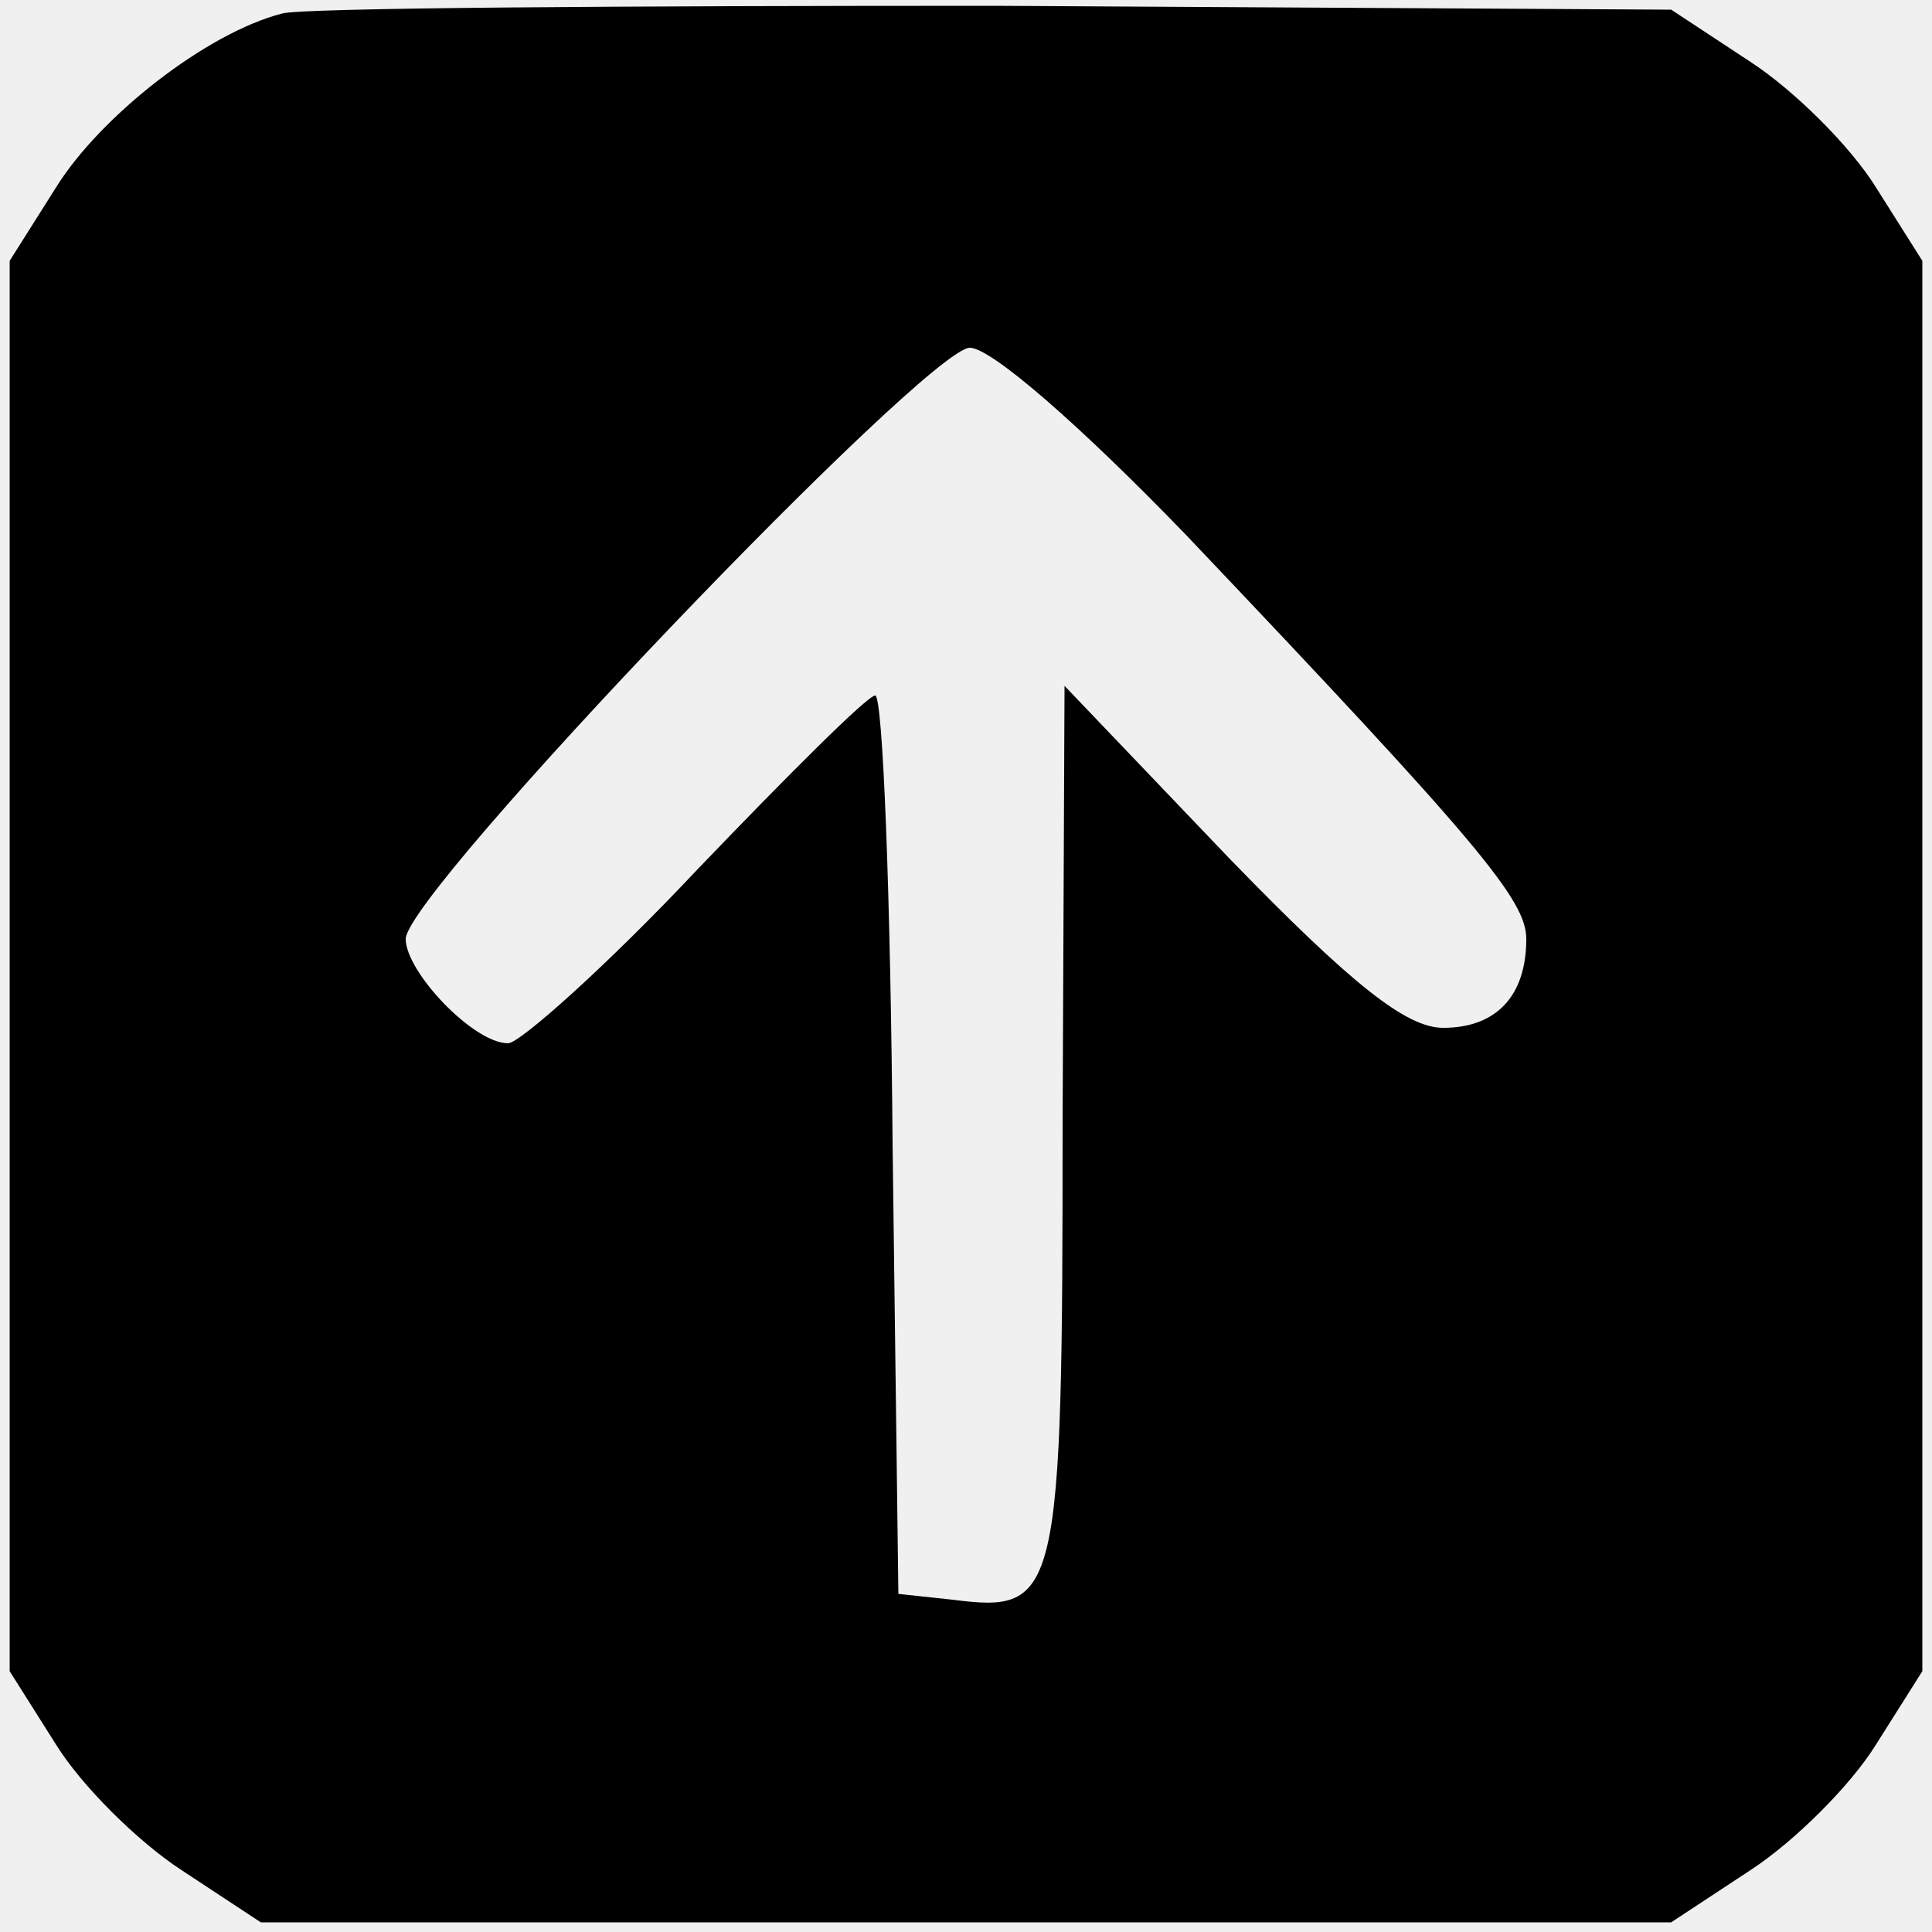
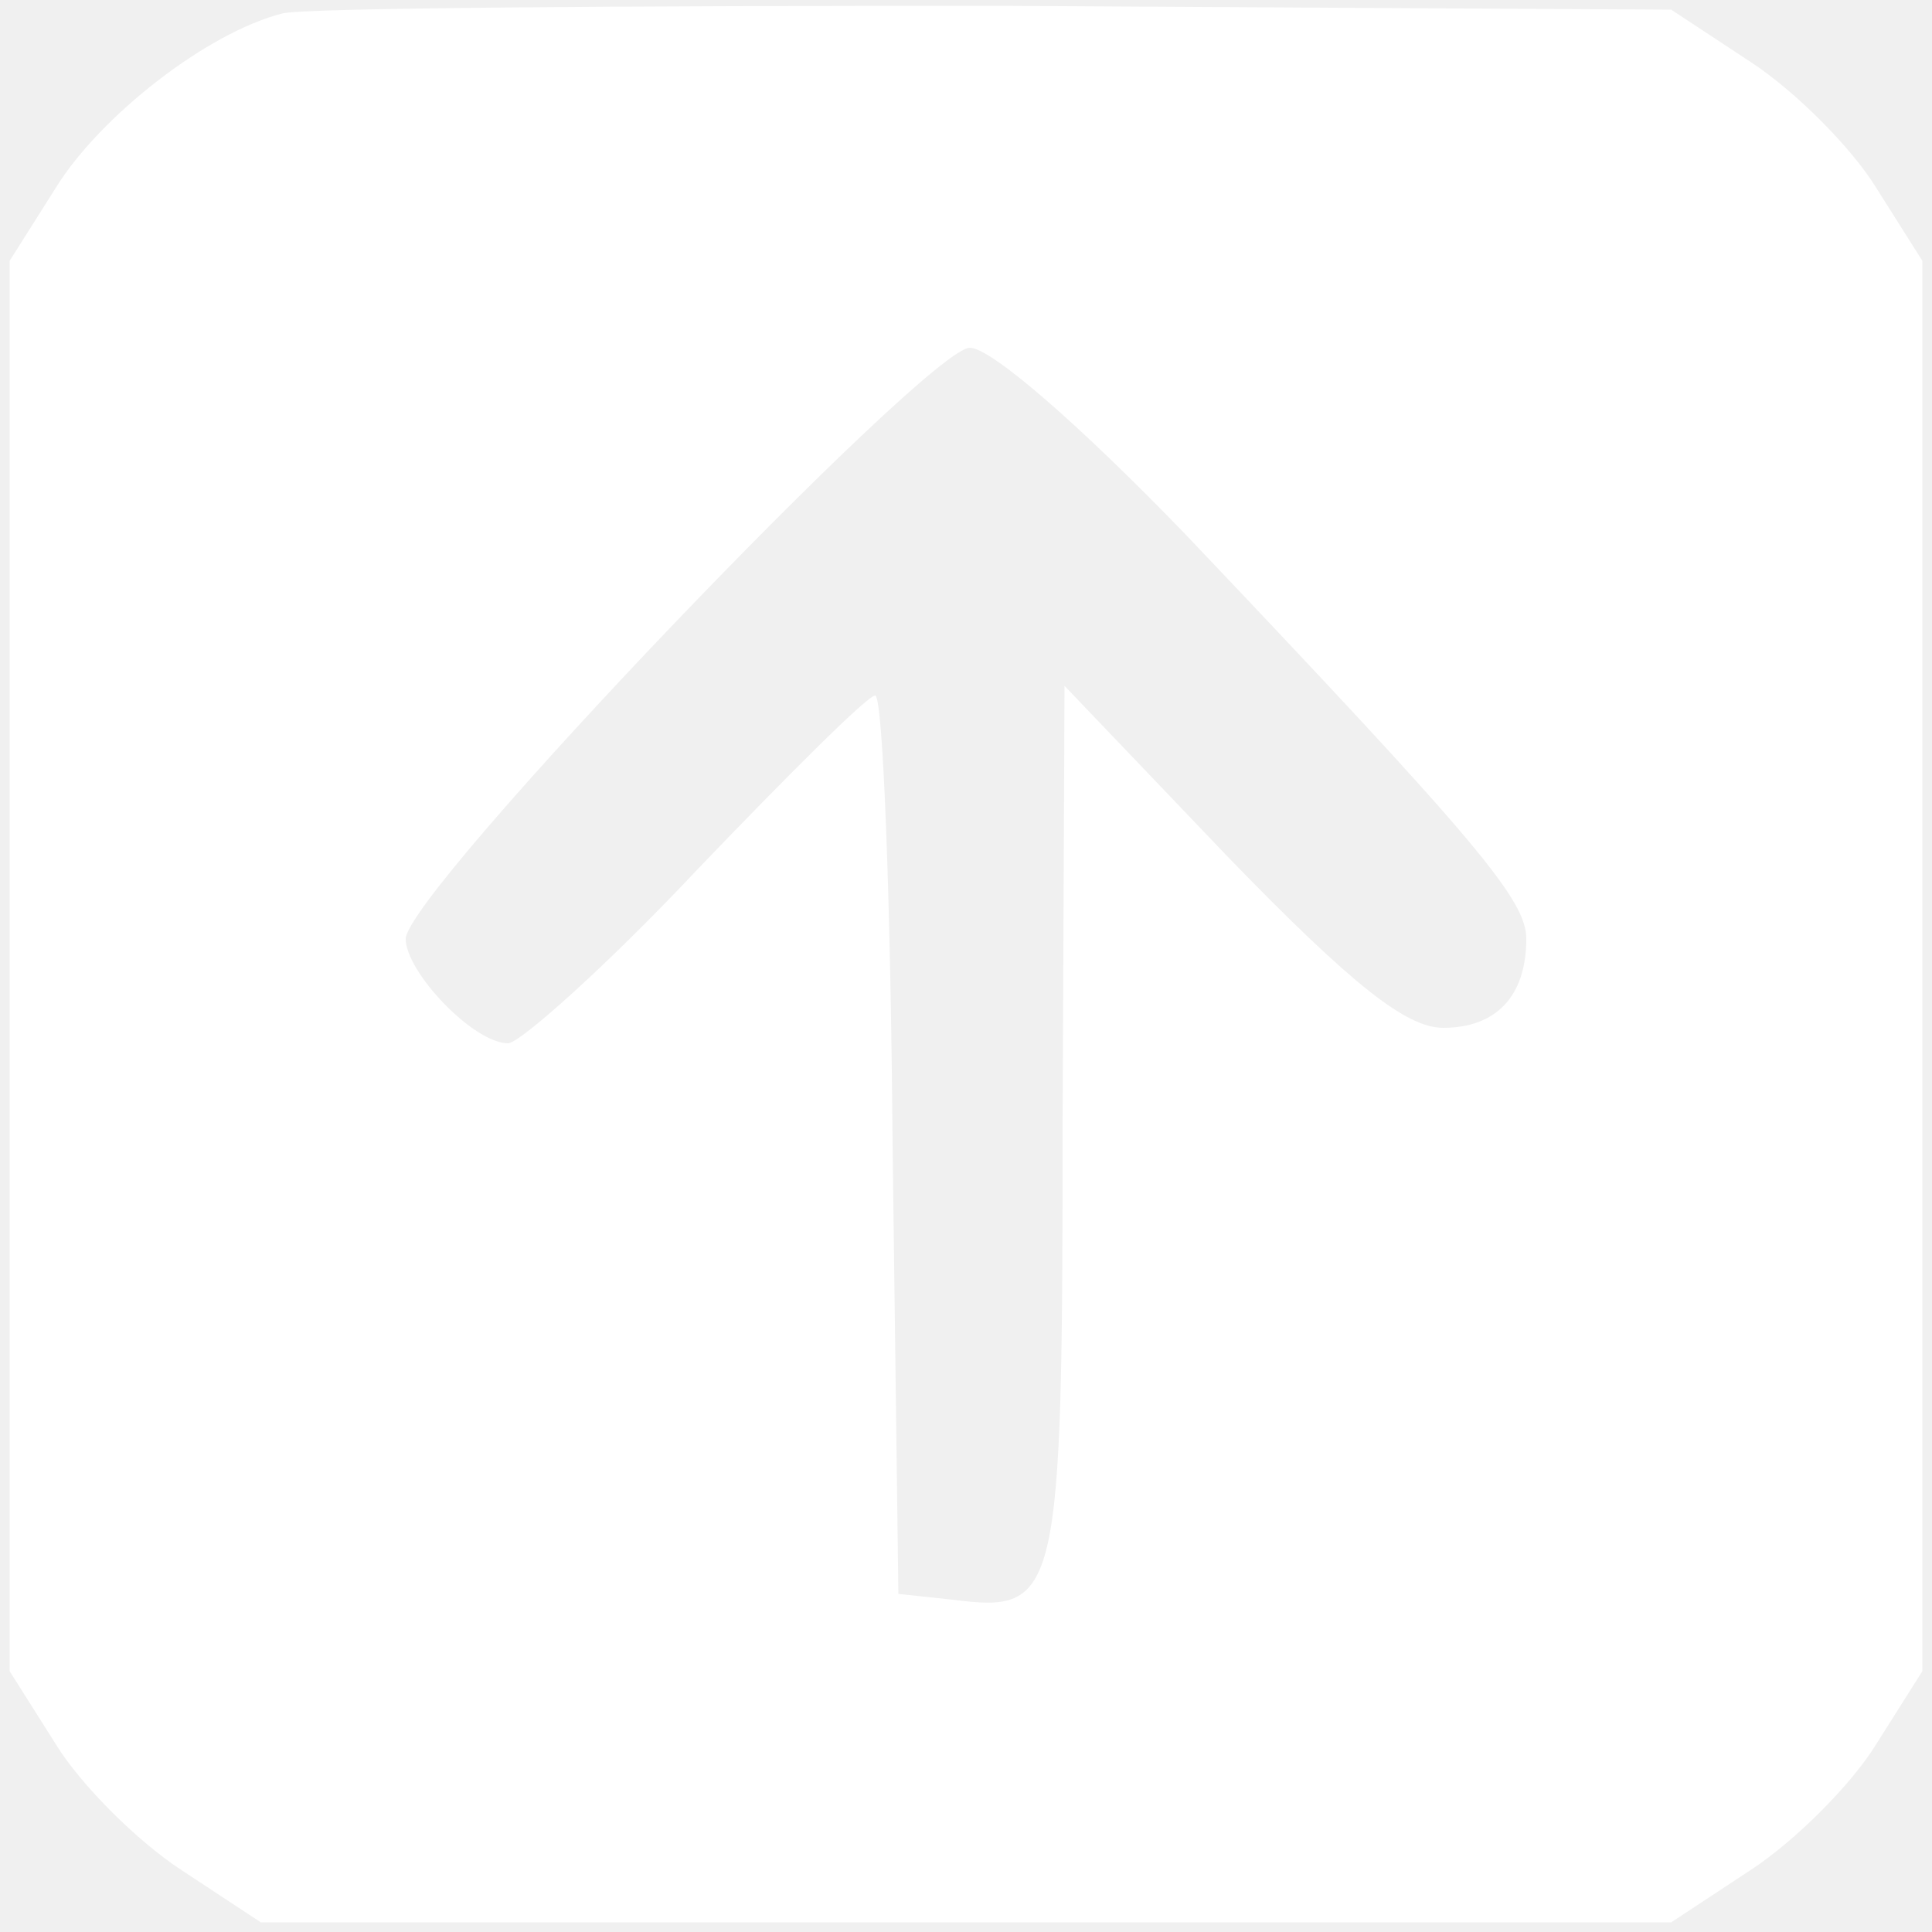
<svg xmlns="http://www.w3.org/2000/svg" version="1.0" width="100pt" height="100pt" viewBox="0 0 100 100" preserveAspectRatio="xMidYMid meet">
-   <g transform="translate(0,100) scale(0.1,-0.1)" fill="#000000" stroke="none">
+   <g transform="translate(0,100) scale(0.1,-0.1)" fill="#ffffff" stroke="none">
    <path d="M146 993 c-39 -10 -94 -53 -117 -90 l-24 -38 0 -365 0 -365 24 -38 c13 -21 42 -50 65 -65 l41 -27 365 0 365 0 41 27 c23 15 52 44 65 65 l24 38 0 365 0 365 -24 38 c-13 21 -42 50 -65 65 l-41 27 -350 2 c-192 0 -359 -1 -369 -4z m468 -270 c152 -160 176 -189 176 -209 0 -30 -16 -46 -43 -46 -19 0 -47 22 -111 88 l-85 89 -1 -226 c0 -247 -2 -254 -57 -247 l-28 3 -3 233 c-1 127 -5 232 -9 232 -4 0 -45 -41 -92 -90 -47 -50 -92 -90 -98 -90 -18 0 -53 37 -53 54 0 24 270 306 292 306 11 0 57 -40 112 -97z" />
  </g>
</svg>
